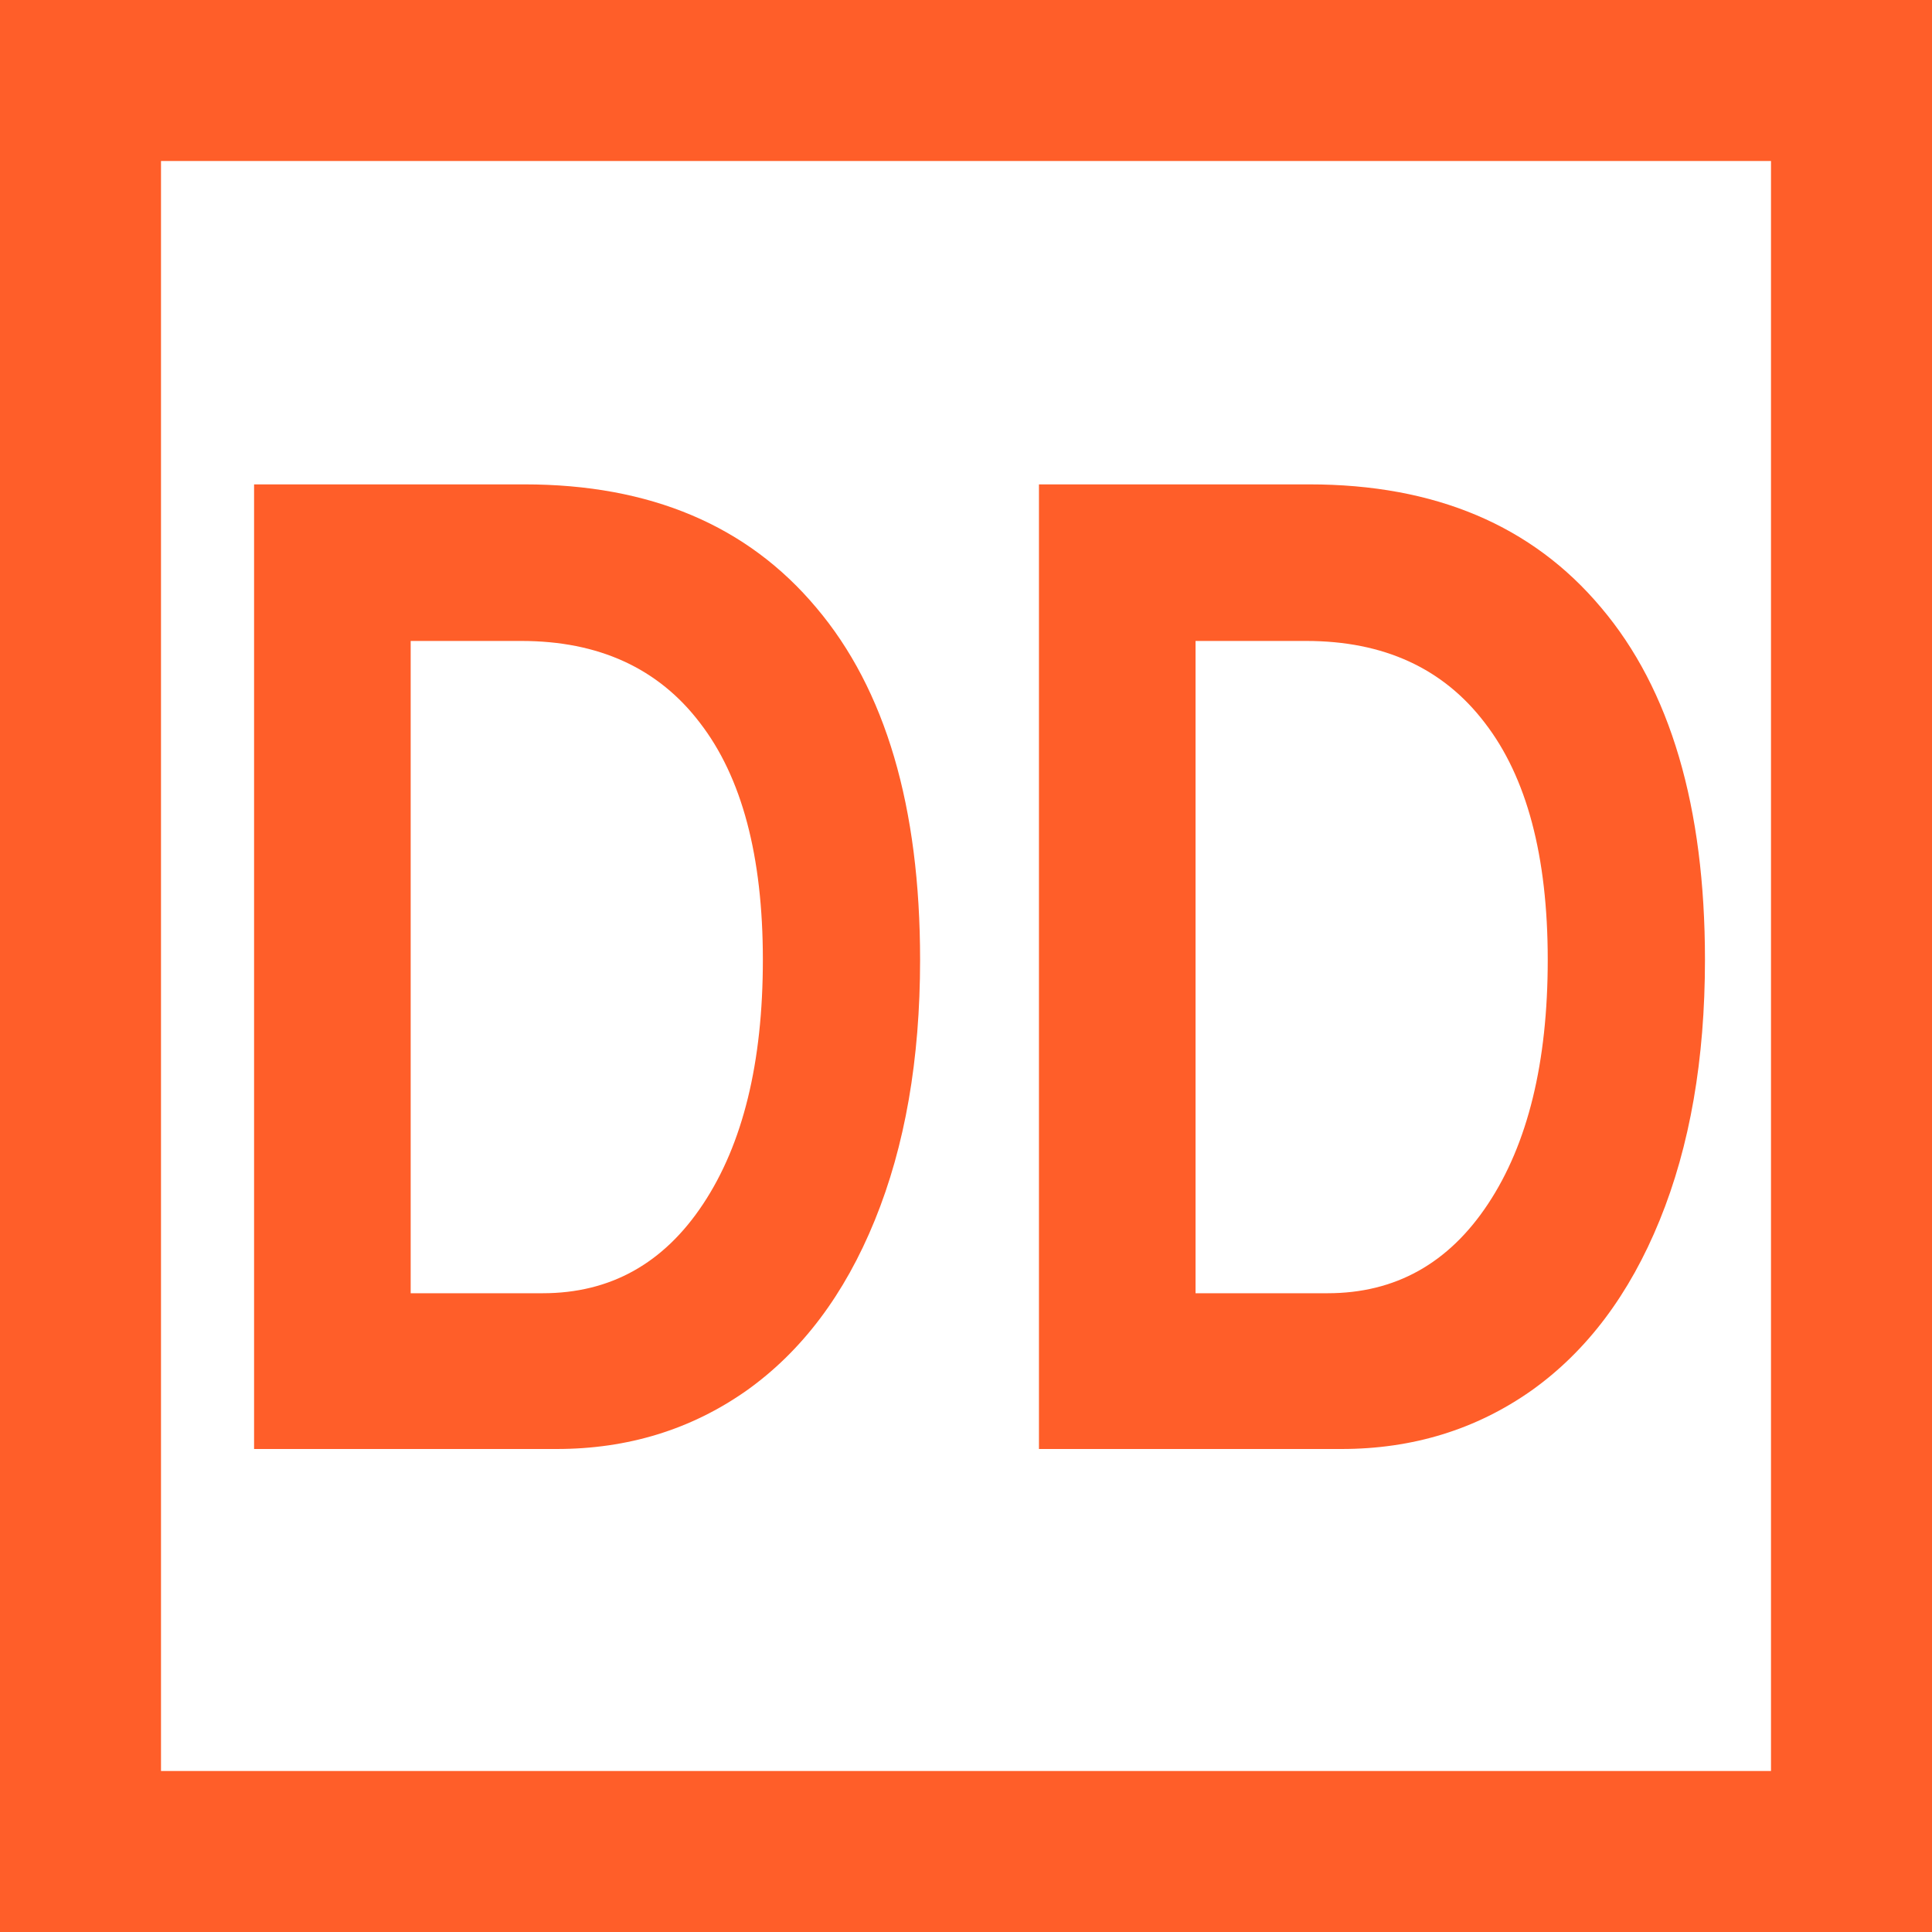
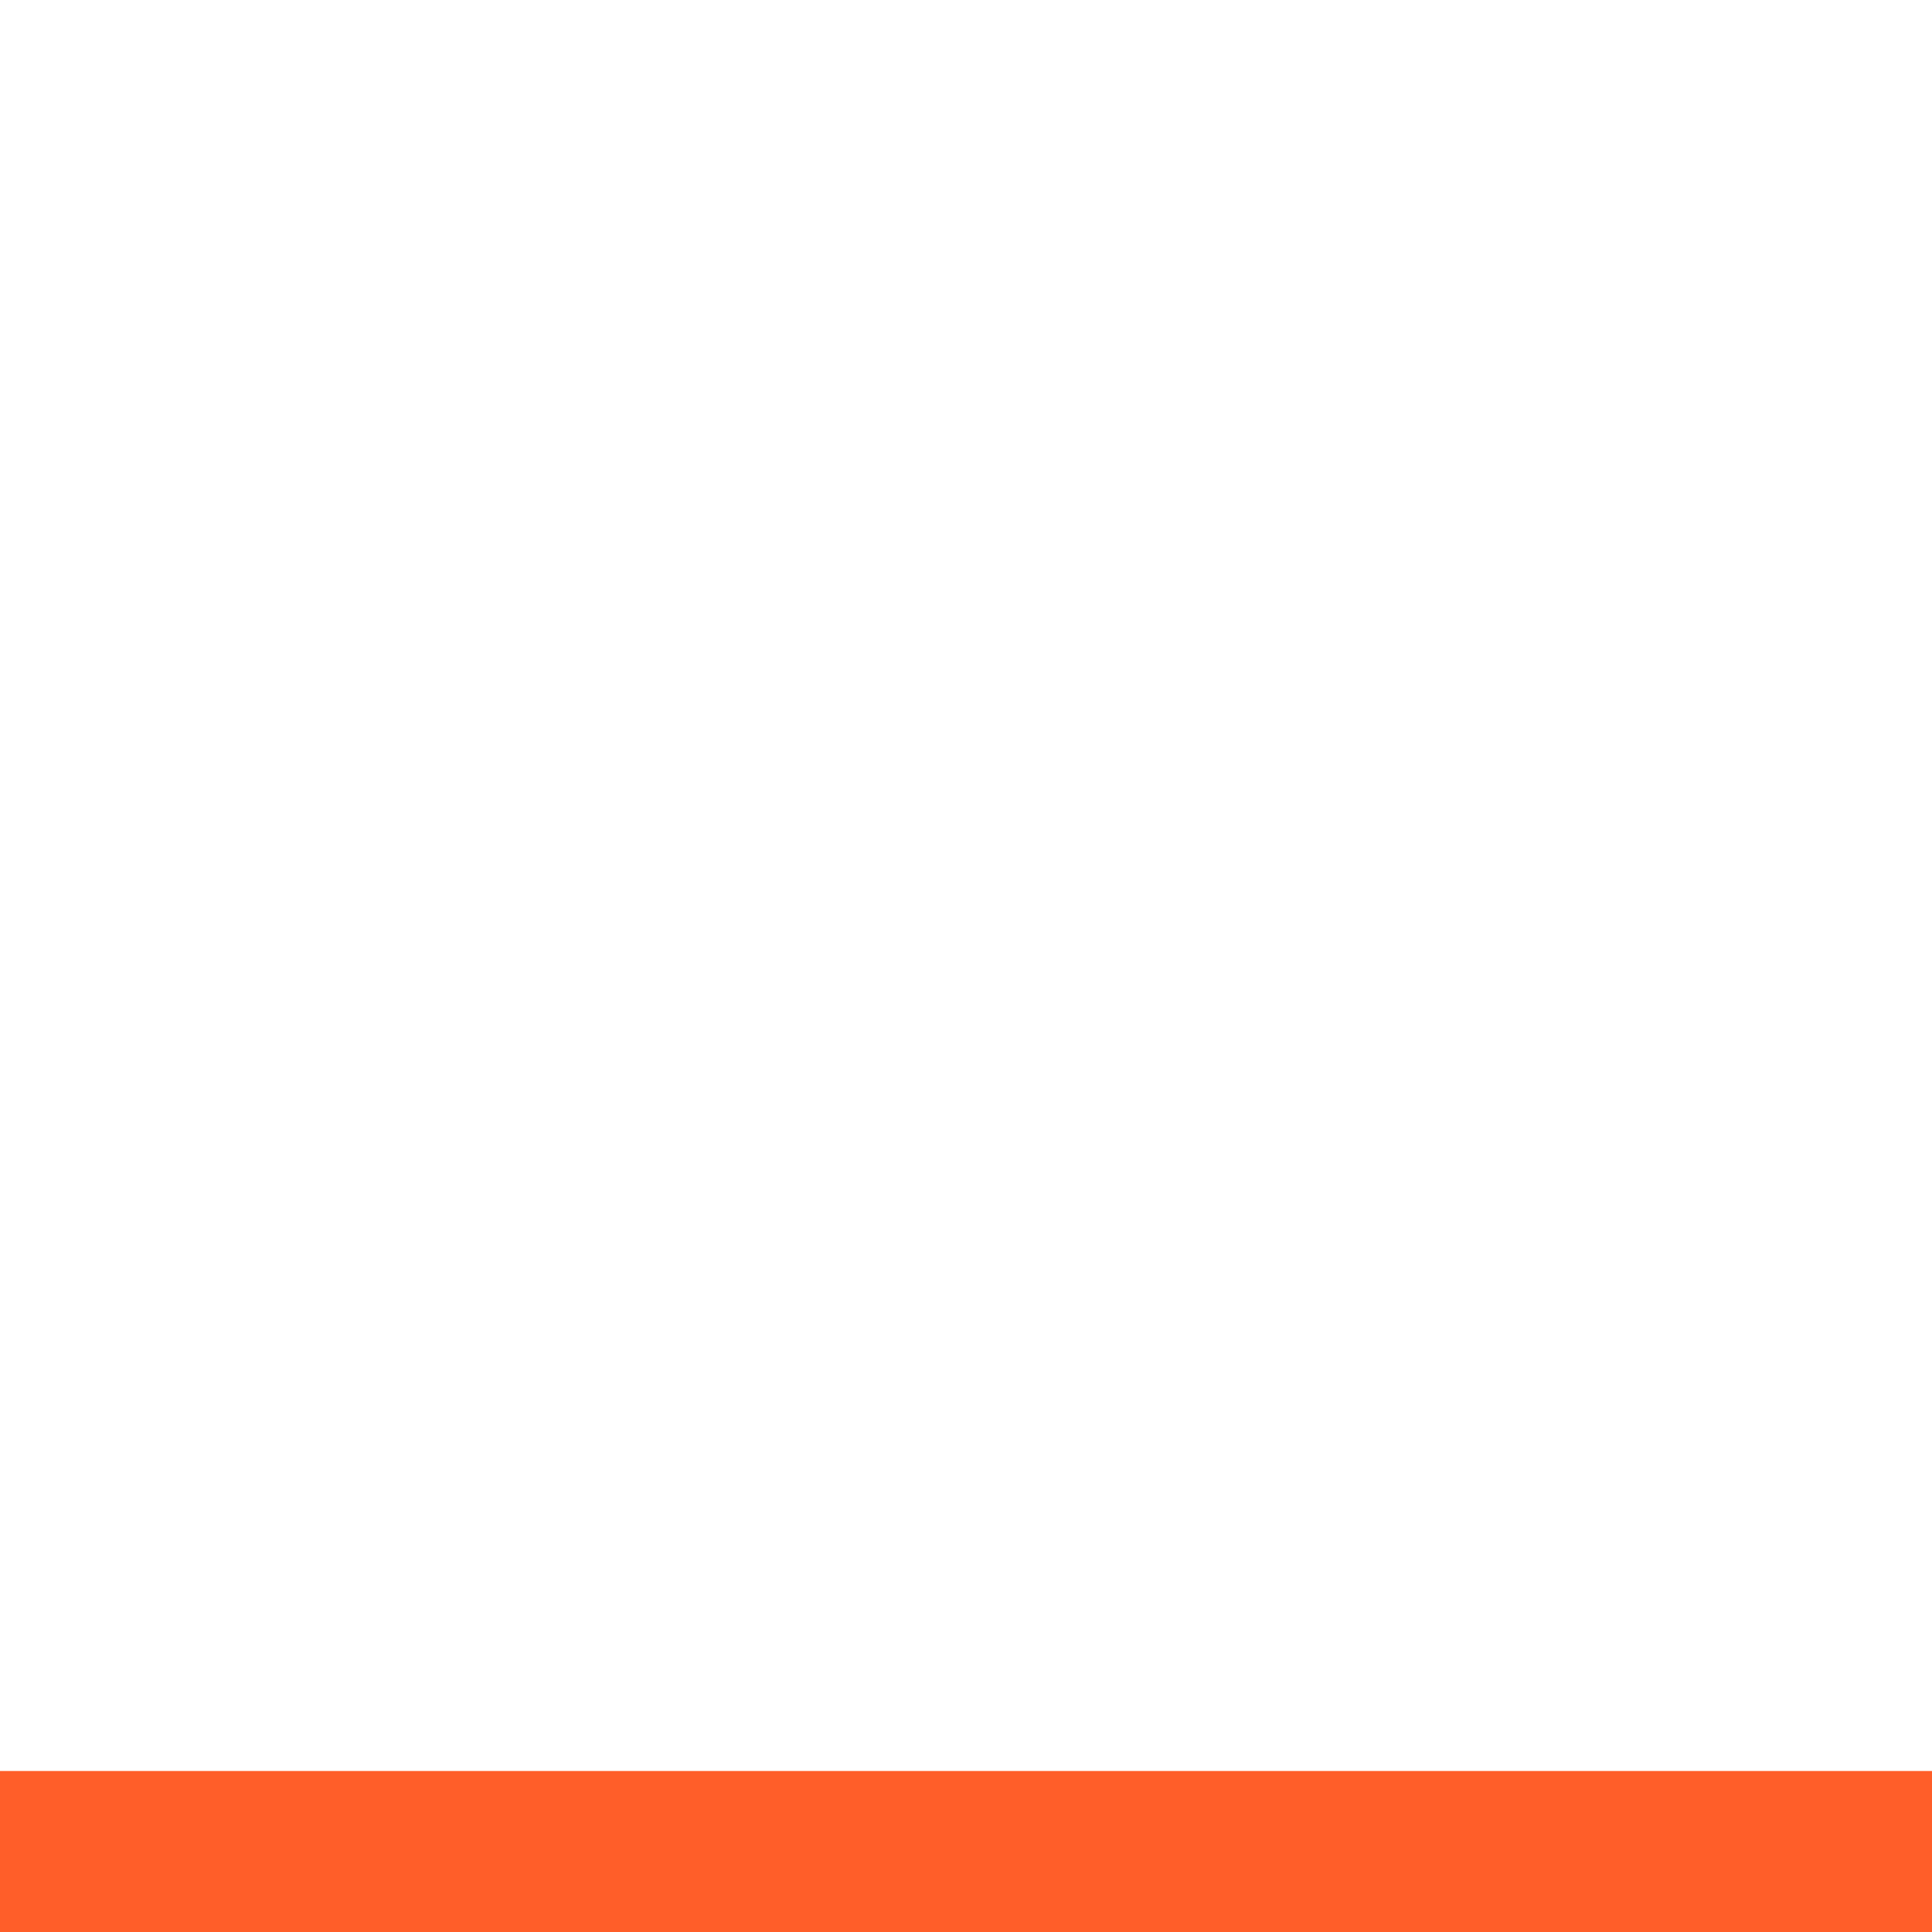
<svg xmlns="http://www.w3.org/2000/svg" viewBox="0 0 48 48">
  <style type="text/css">.st1{fill:#ff5e29}.st3{font-family:'Arial';font-size:27px;font-weight:600}.st4{fill:none;stroke:#ff5e29;stroke-width:4}</style>
-   <text transform="matrix(1 0 0 1.29 4.5 36)" class="st1 st3">DD</text>
-   <rect x="2" y="2" class="st4" width="44" height="44" />
+   <text transform="matrix(1 0 0 2.1 4.8 42))" class="st1 st3">DD</text>
+   <line x1="0" y1="46" x2="48" y2="46" class="st4" />
</svg>
